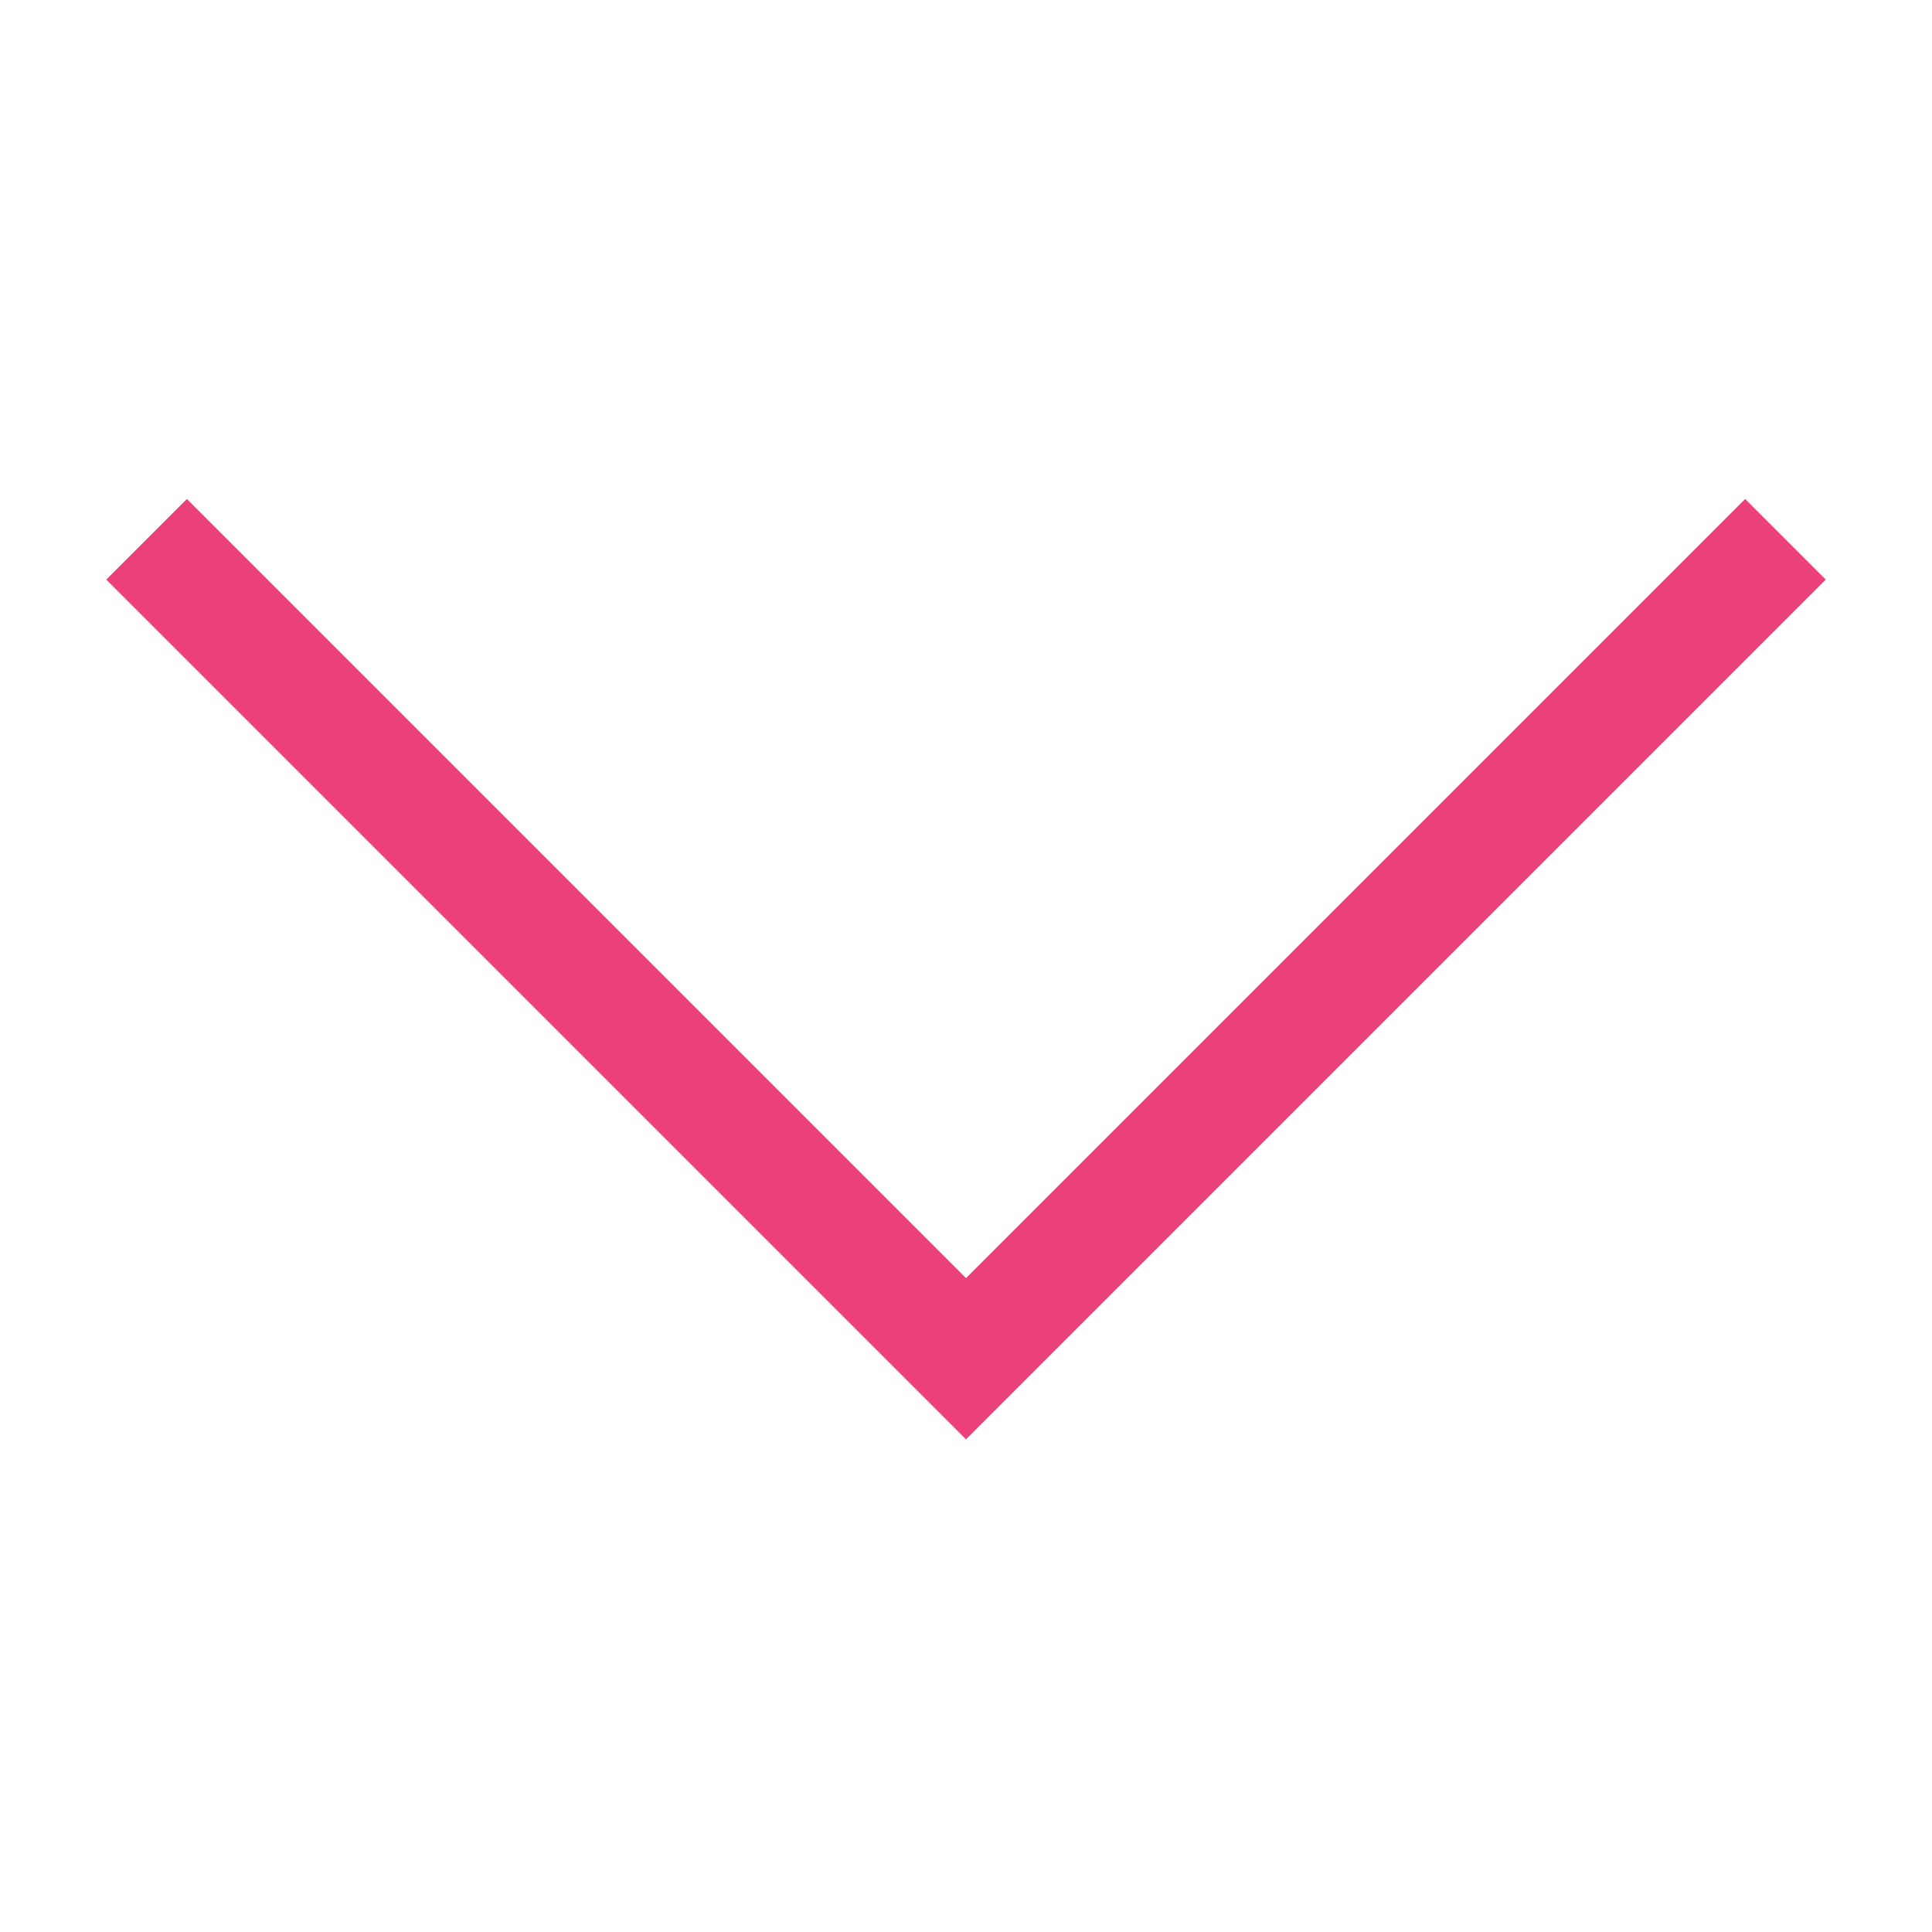
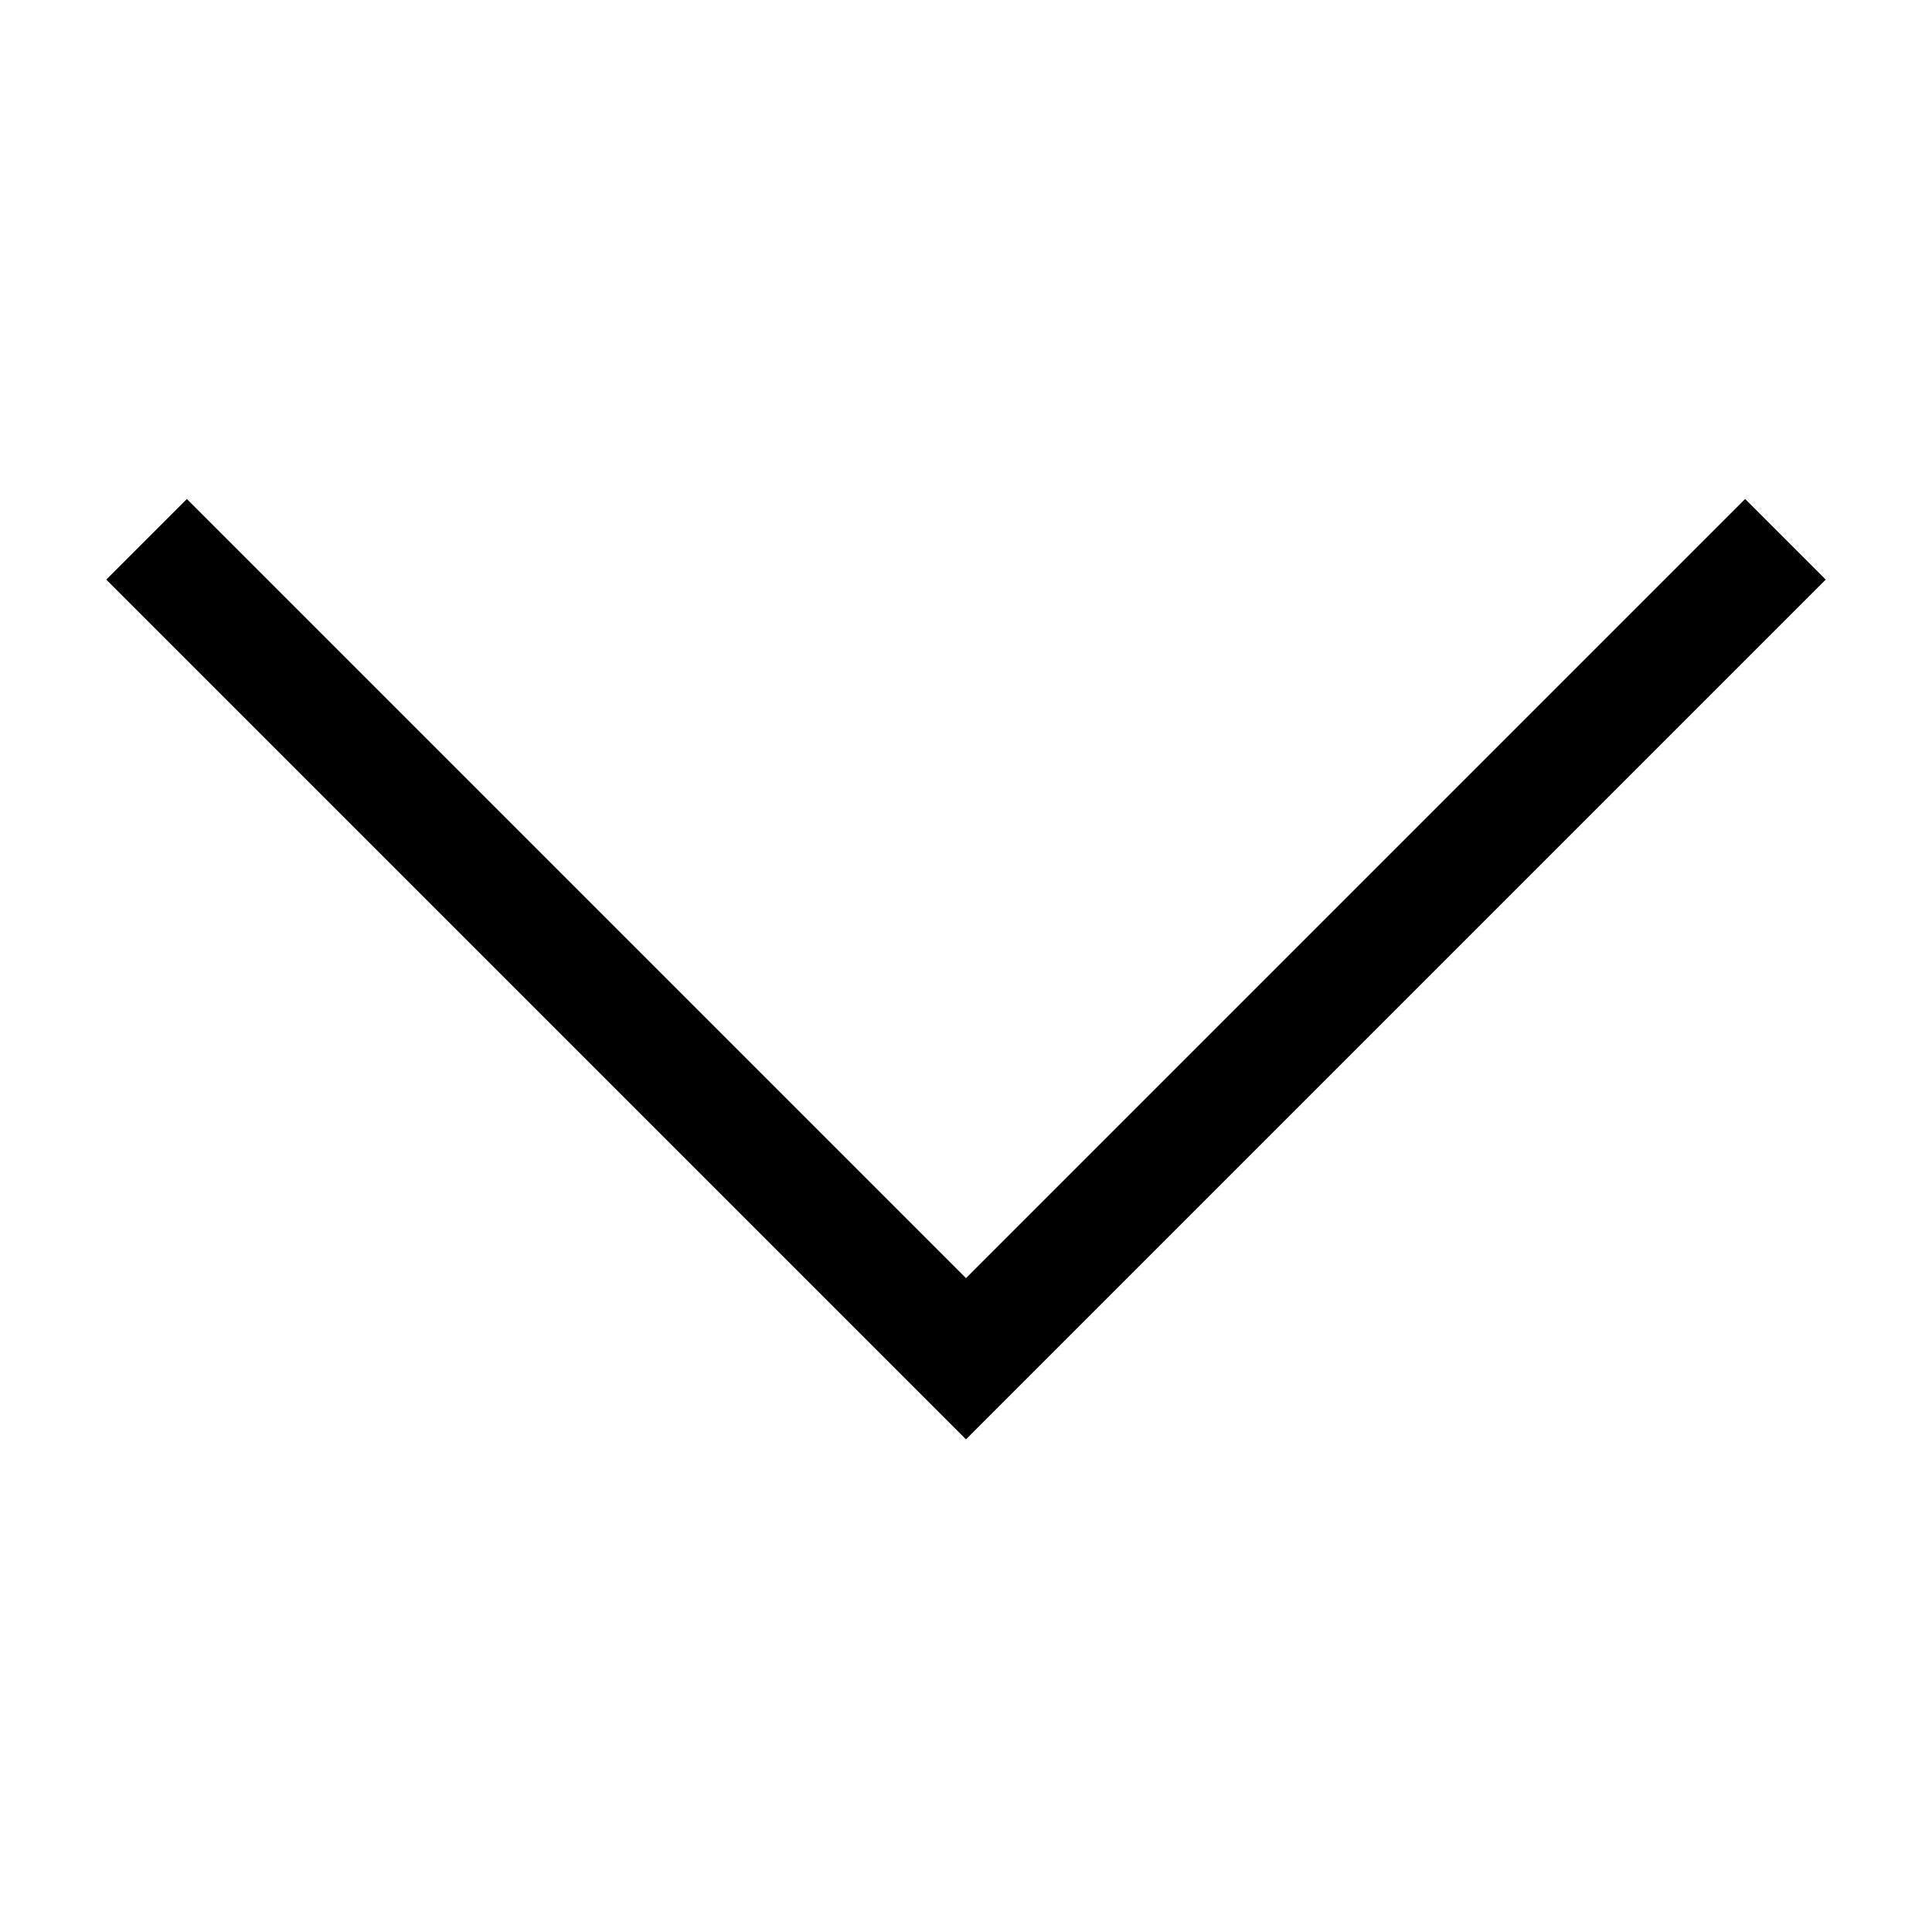
<svg xmlns="http://www.w3.org/2000/svg" enable-background="new 0 0 50 50" height="50px" id="Layer_1" version="1.1" viewBox="0 0 50 50" width="50px" xml:space="preserve">
-   <rect fill="none" height="50" width="50" />
-   <polygon fill="#ec407a" points="47.25,15 45.164,12.914 25,33.078 4.836,12.914 2.75,15 25,37.25 " />
+   <polygon points="47.25,15 45.164,12.914 25,33.078 4.836,12.914 2.75,15 25,37.25 " />
</svg>
